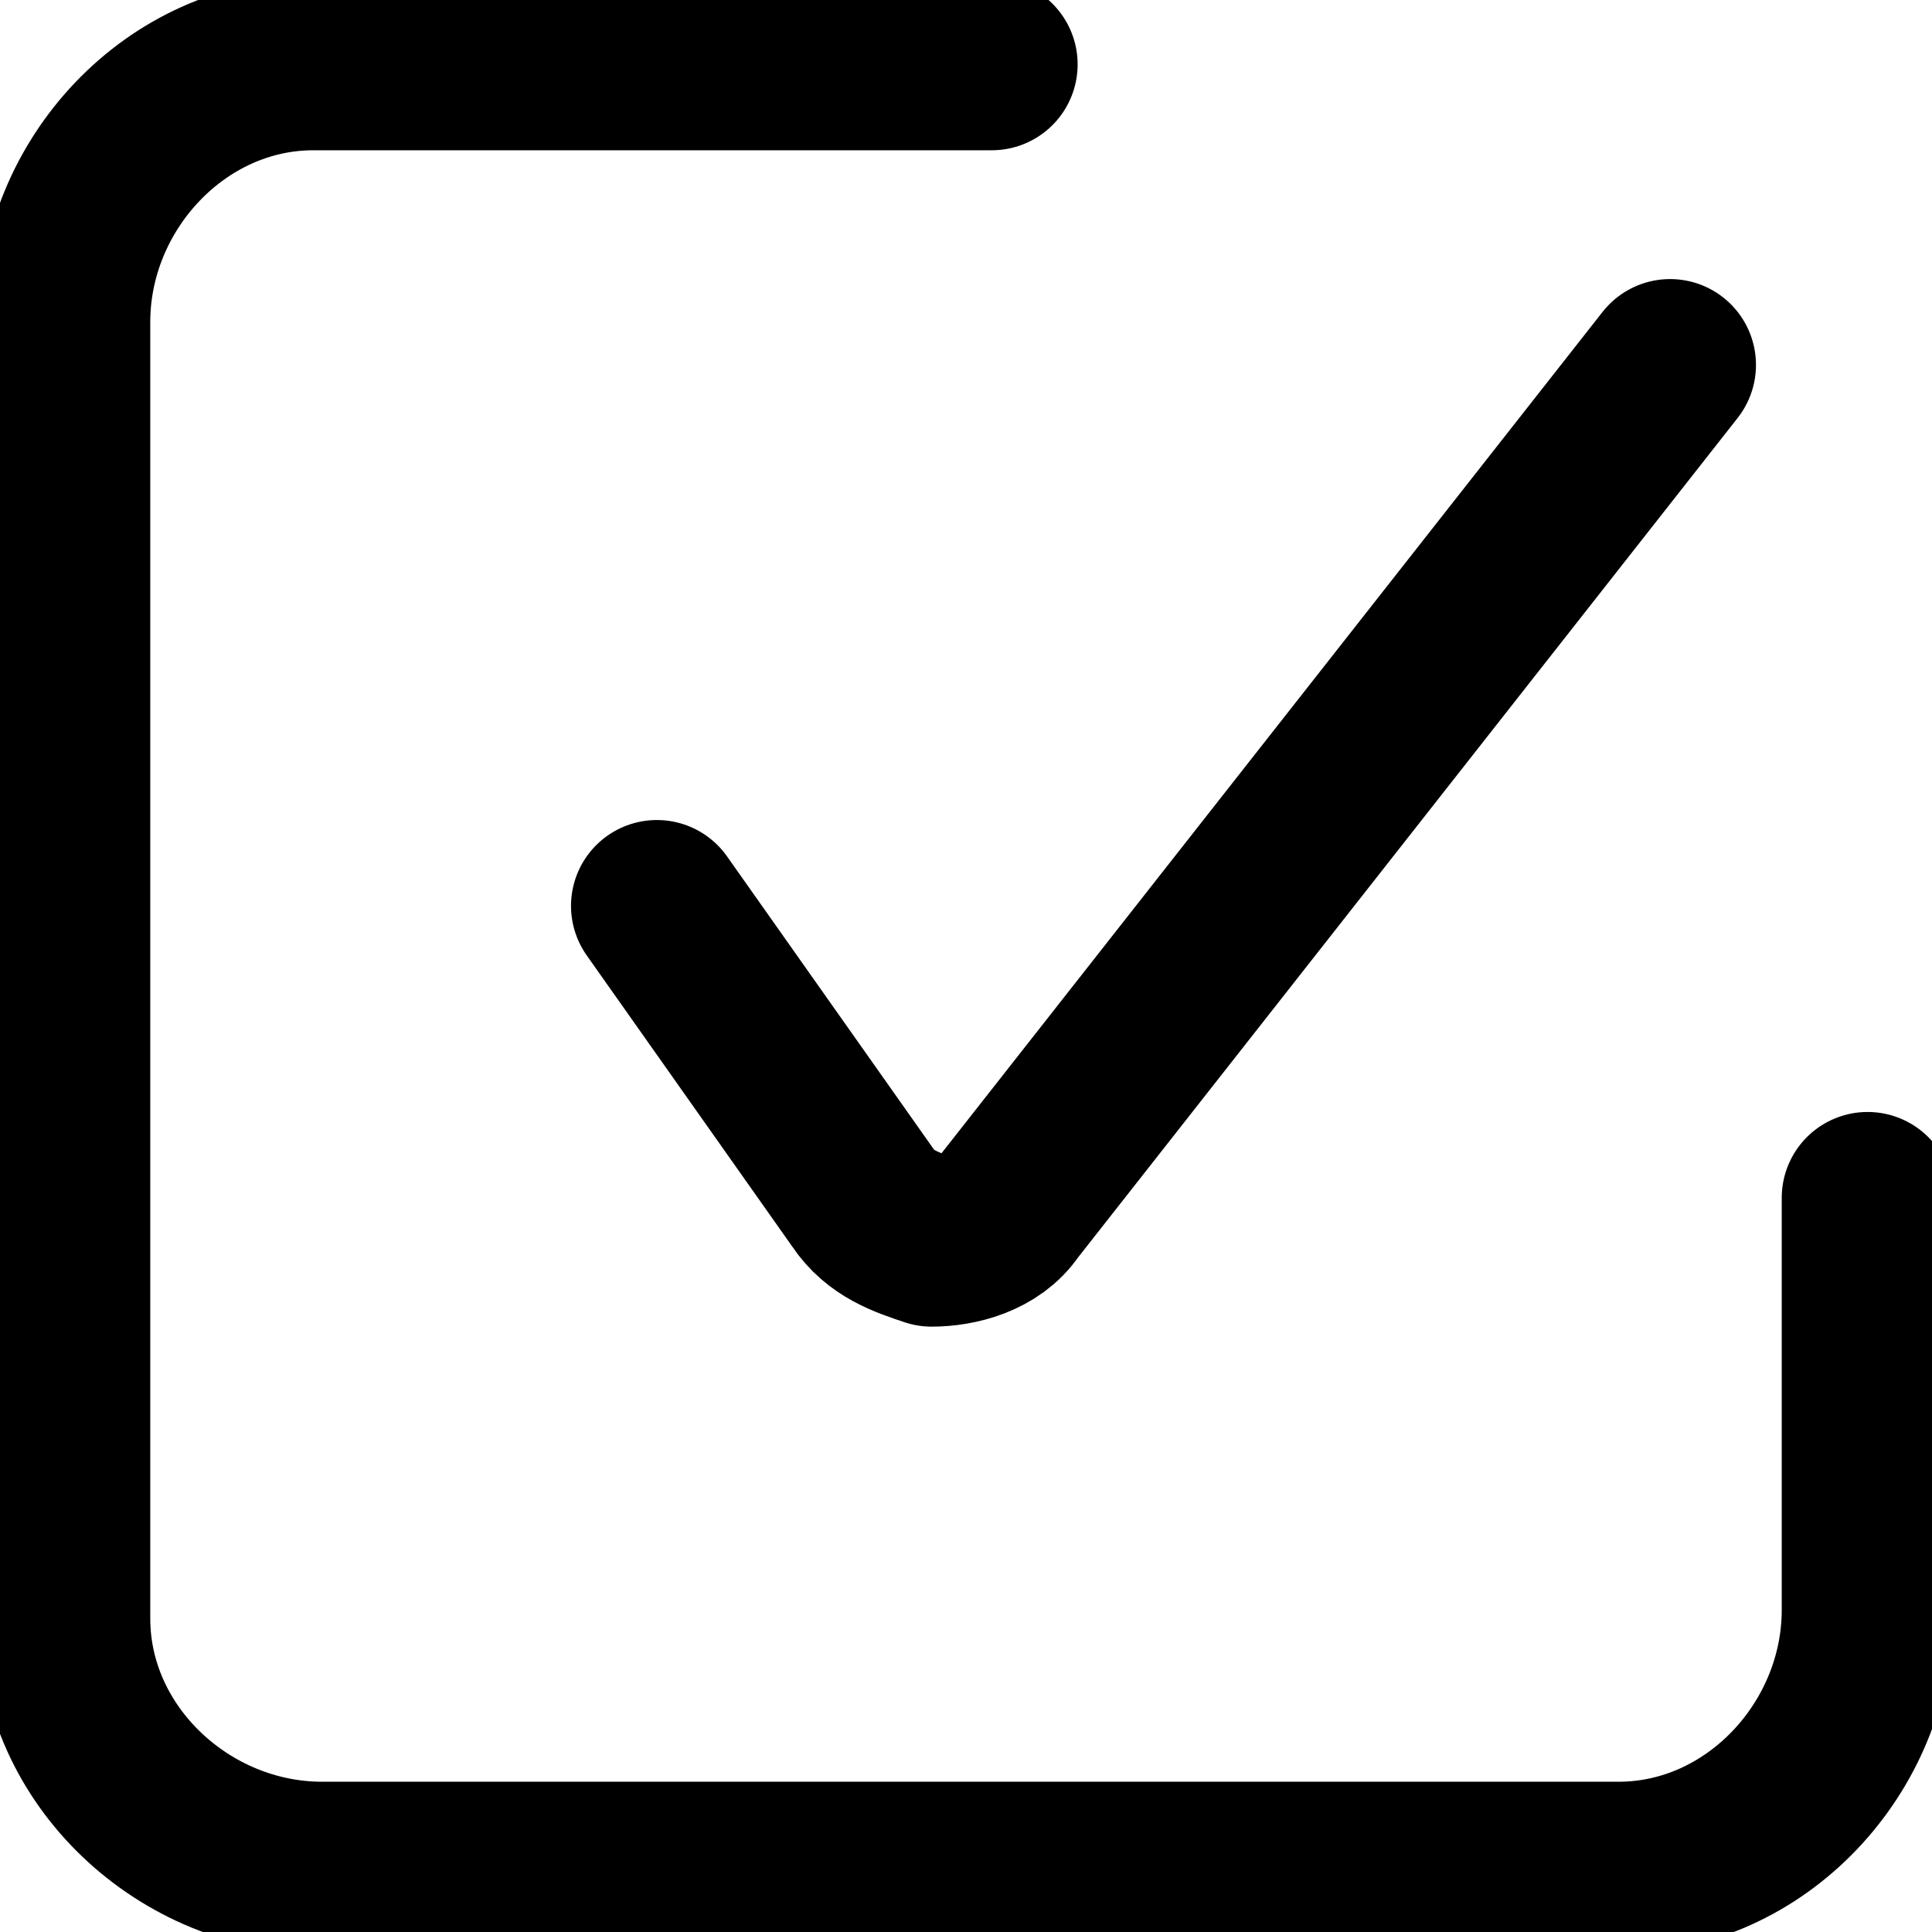
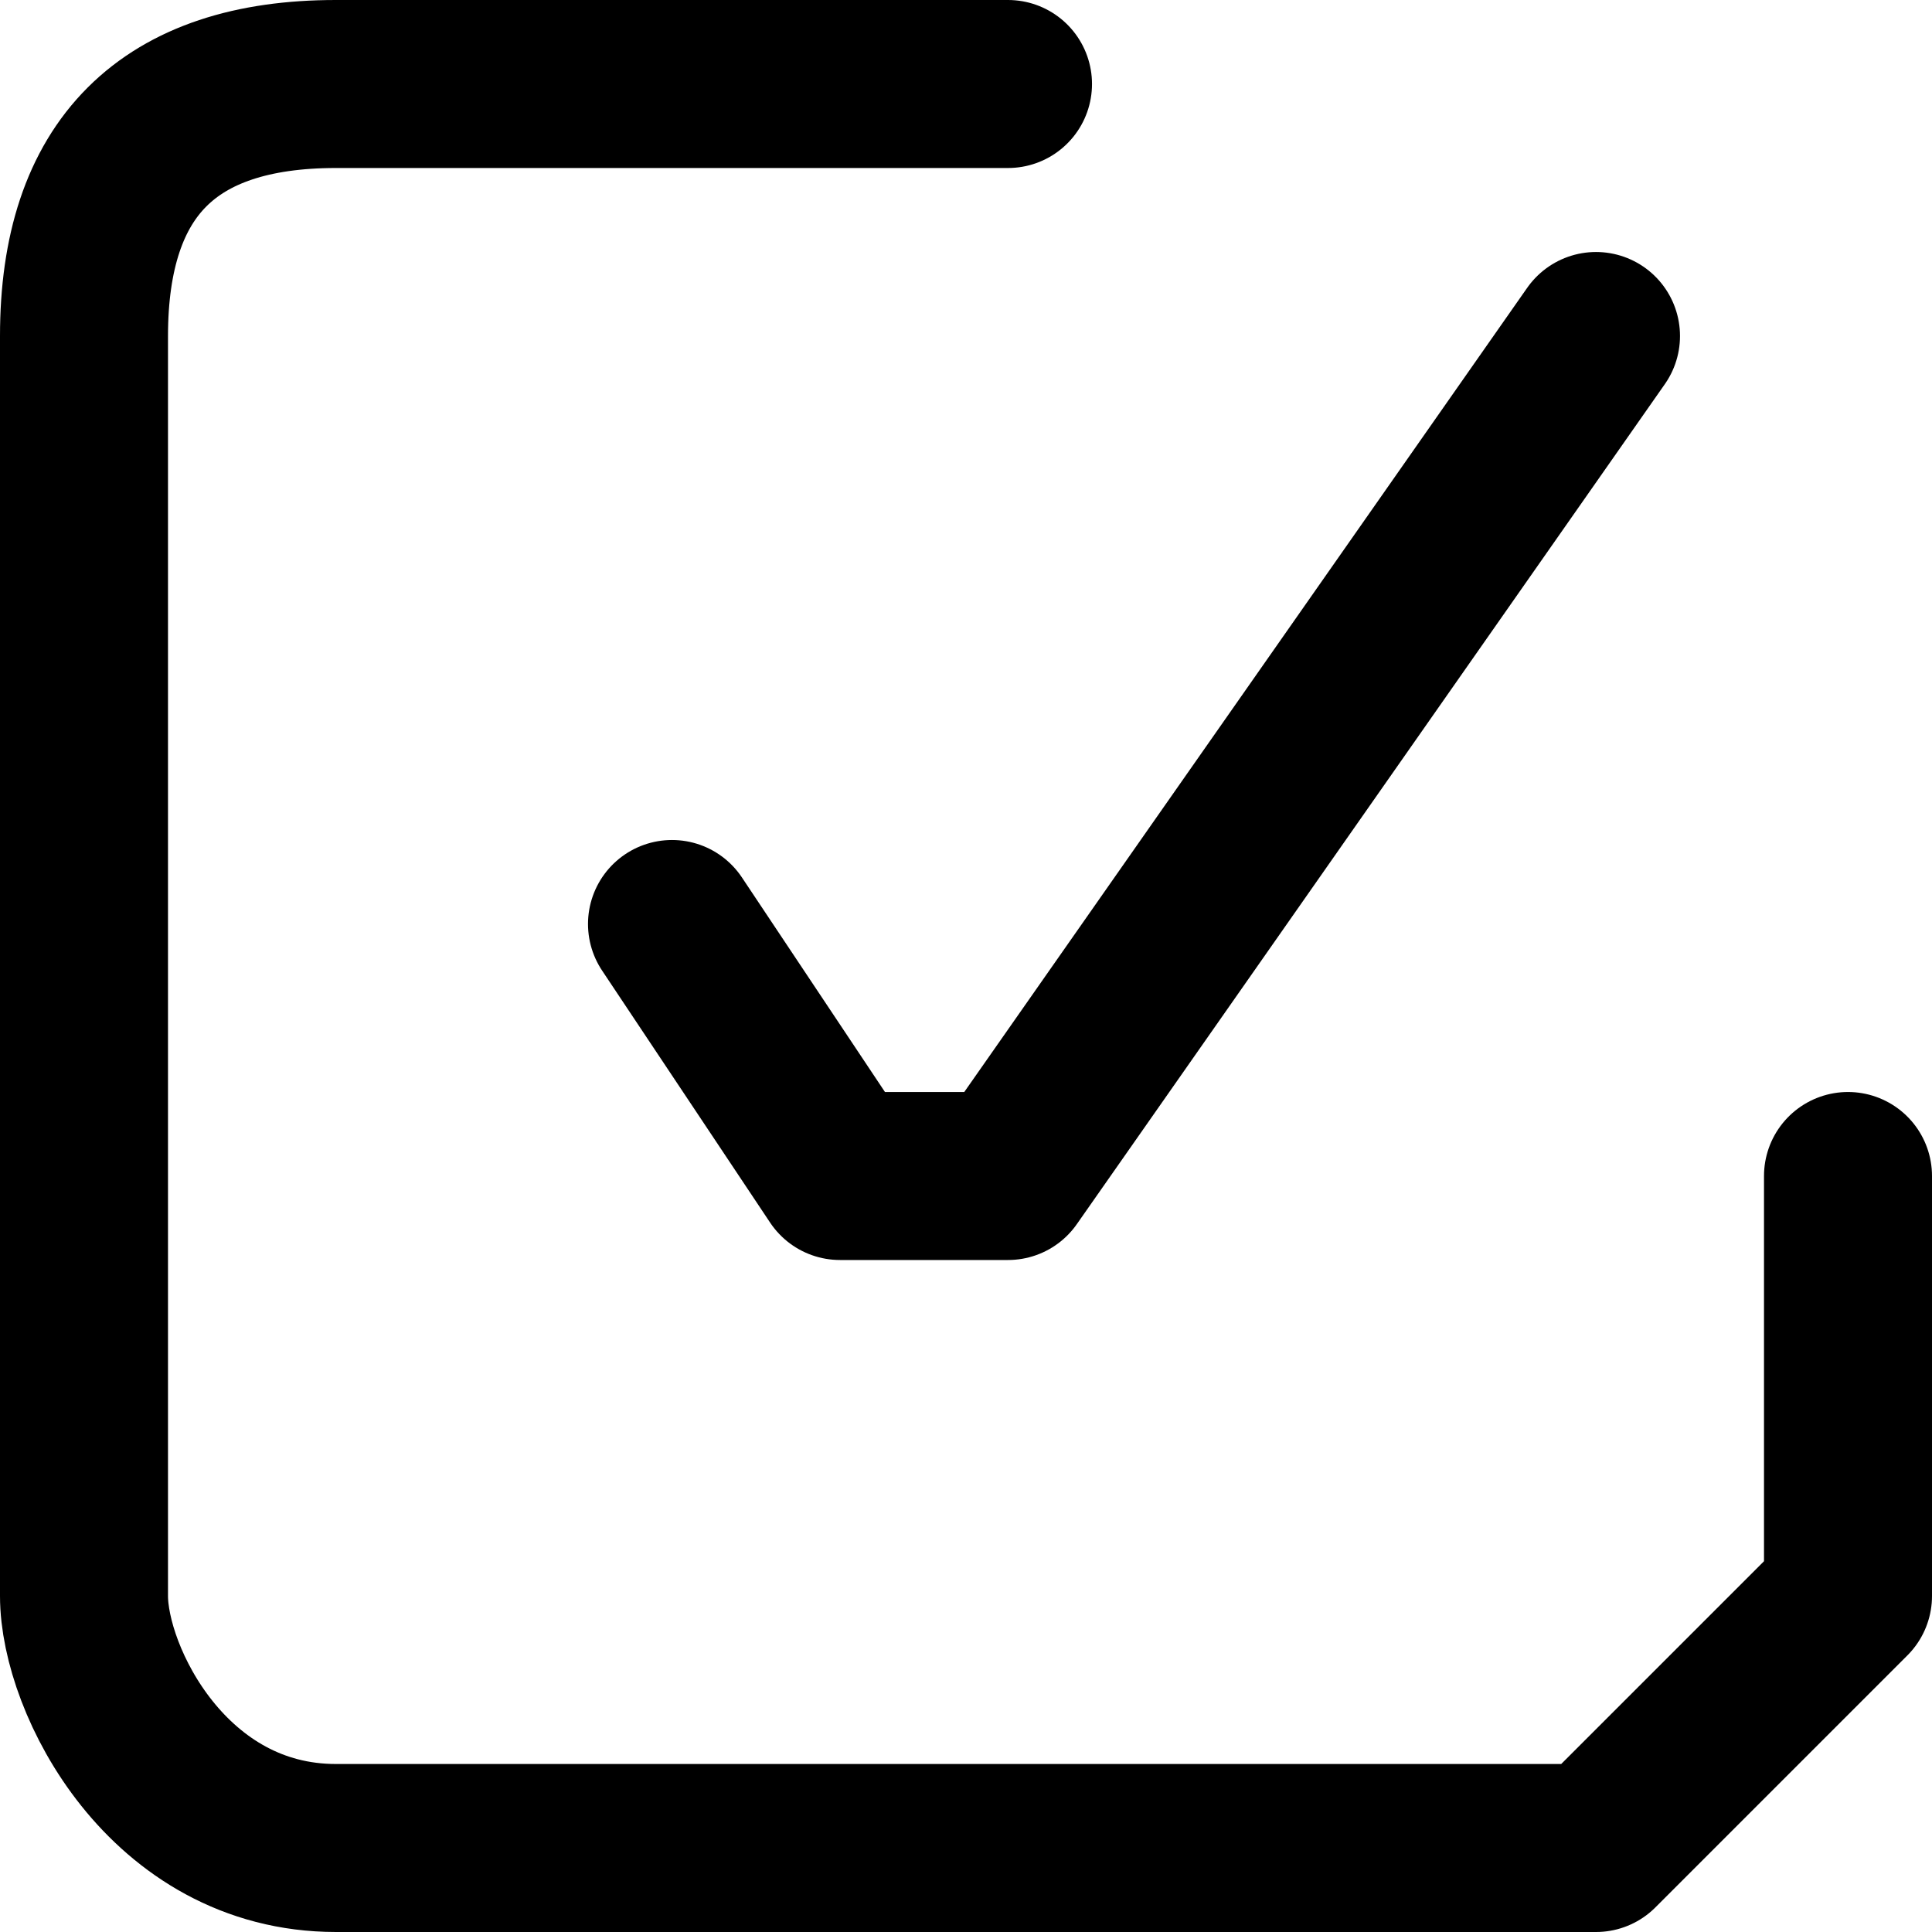
- <svg xmlns="http://www.w3.org/2000/svg" viewBox="0 0 22.5 22.5">
-   <style>.checkmark-box{fill:none;stroke:currentColor;stroke-width:2;stroke-linecap:round;stroke-linejoin:round}</style>
-   <g id="Vote" transform="translate(-393.05 -1167.55)">
-     <path id="Shape_1754" class="checkmark-box" d="M400.7 1178.1l2.4 3.4c.2.3.5.4.8.5.3 0 .7-.1.9-.4l7.7-9.8" />
-     <path id="Shape_1764" class="checkmark-box" d="M414.8 1181.5v4.8c0 1.6-1.3 3-2.9 3h-15.1c-1.6 0-3-1.3-3-2.9v-15.1c0-1.6 1.3-3 2.9-3h7.9" />
+ <svg xmlns="http://www.w3.org/2000/svg" viewBox="0 0 23 23">
+   <g fill="none" stroke="currentColor" stroke-linecap="round" stroke-linejoin="round" stroke-width="2">
+     <path d="M8 11l2 3h2l7-10" vector-effect="non-scaling-stroke" />
+     <path d="M22 14v5l-3 3H4c-2 0-3-2-3-3V4c0-2 1-3 3-3h8" vector-effect="non-scaling-stroke" />
  </g>
</svg>
